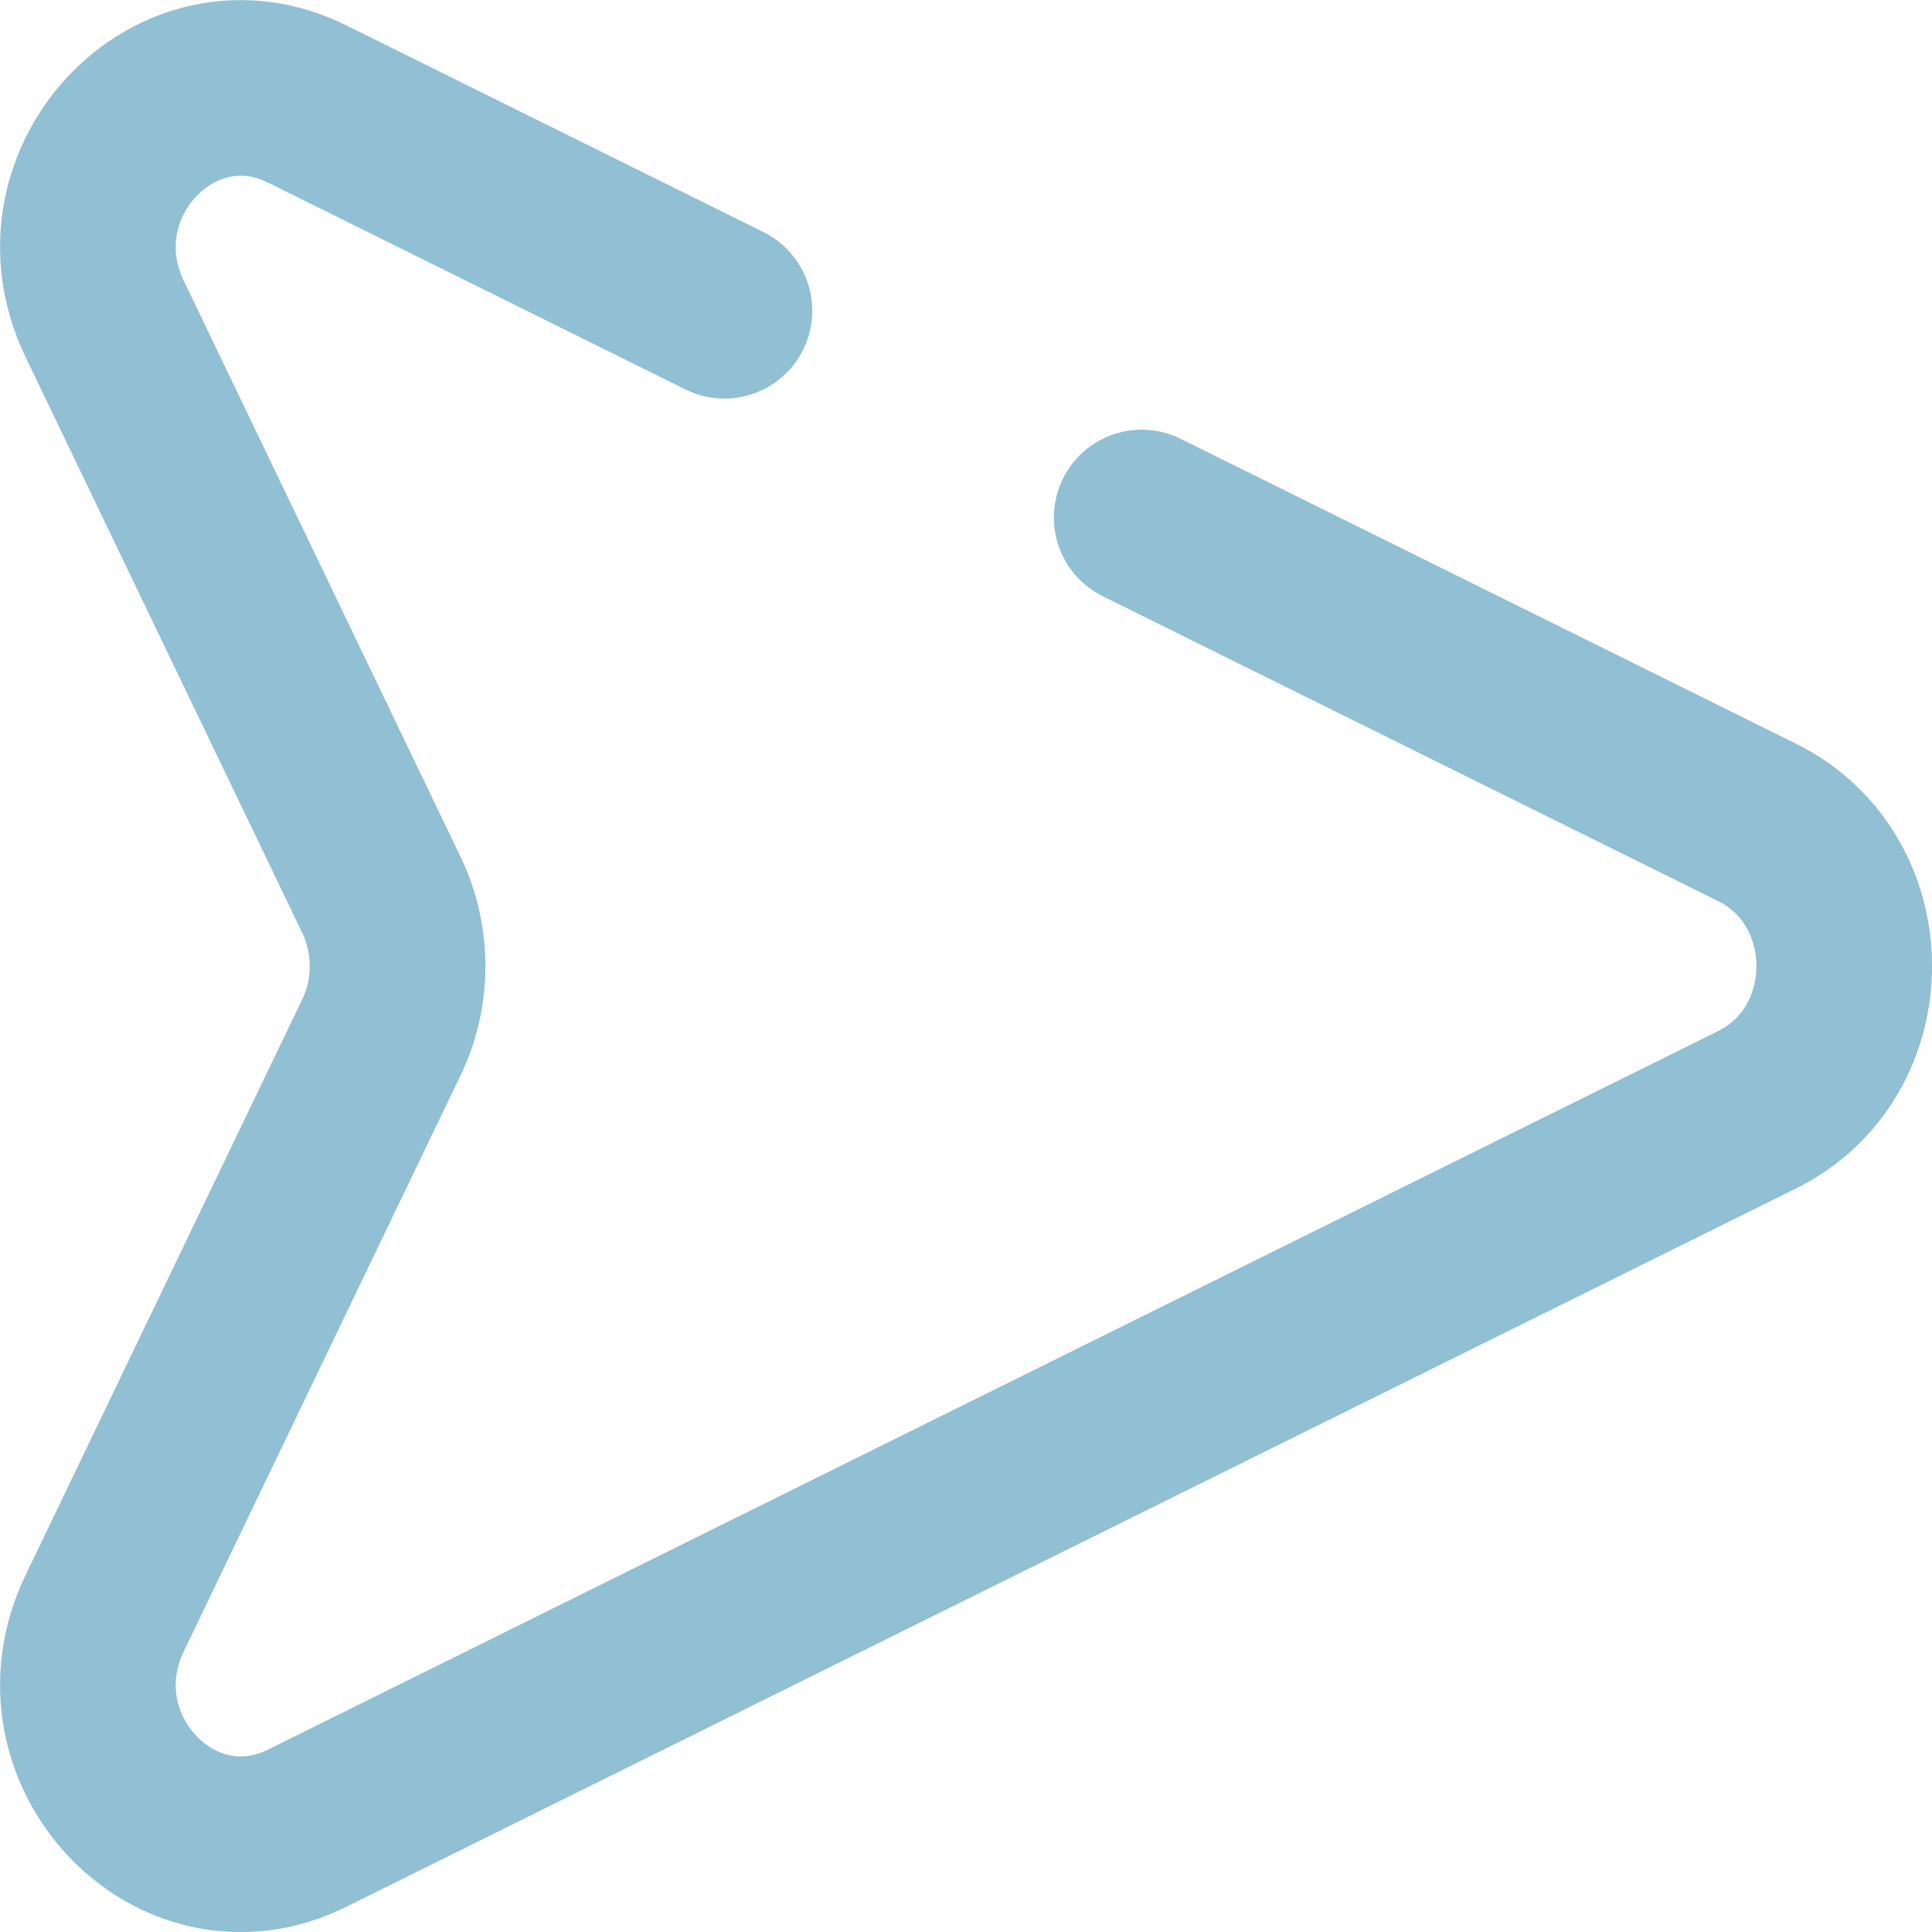
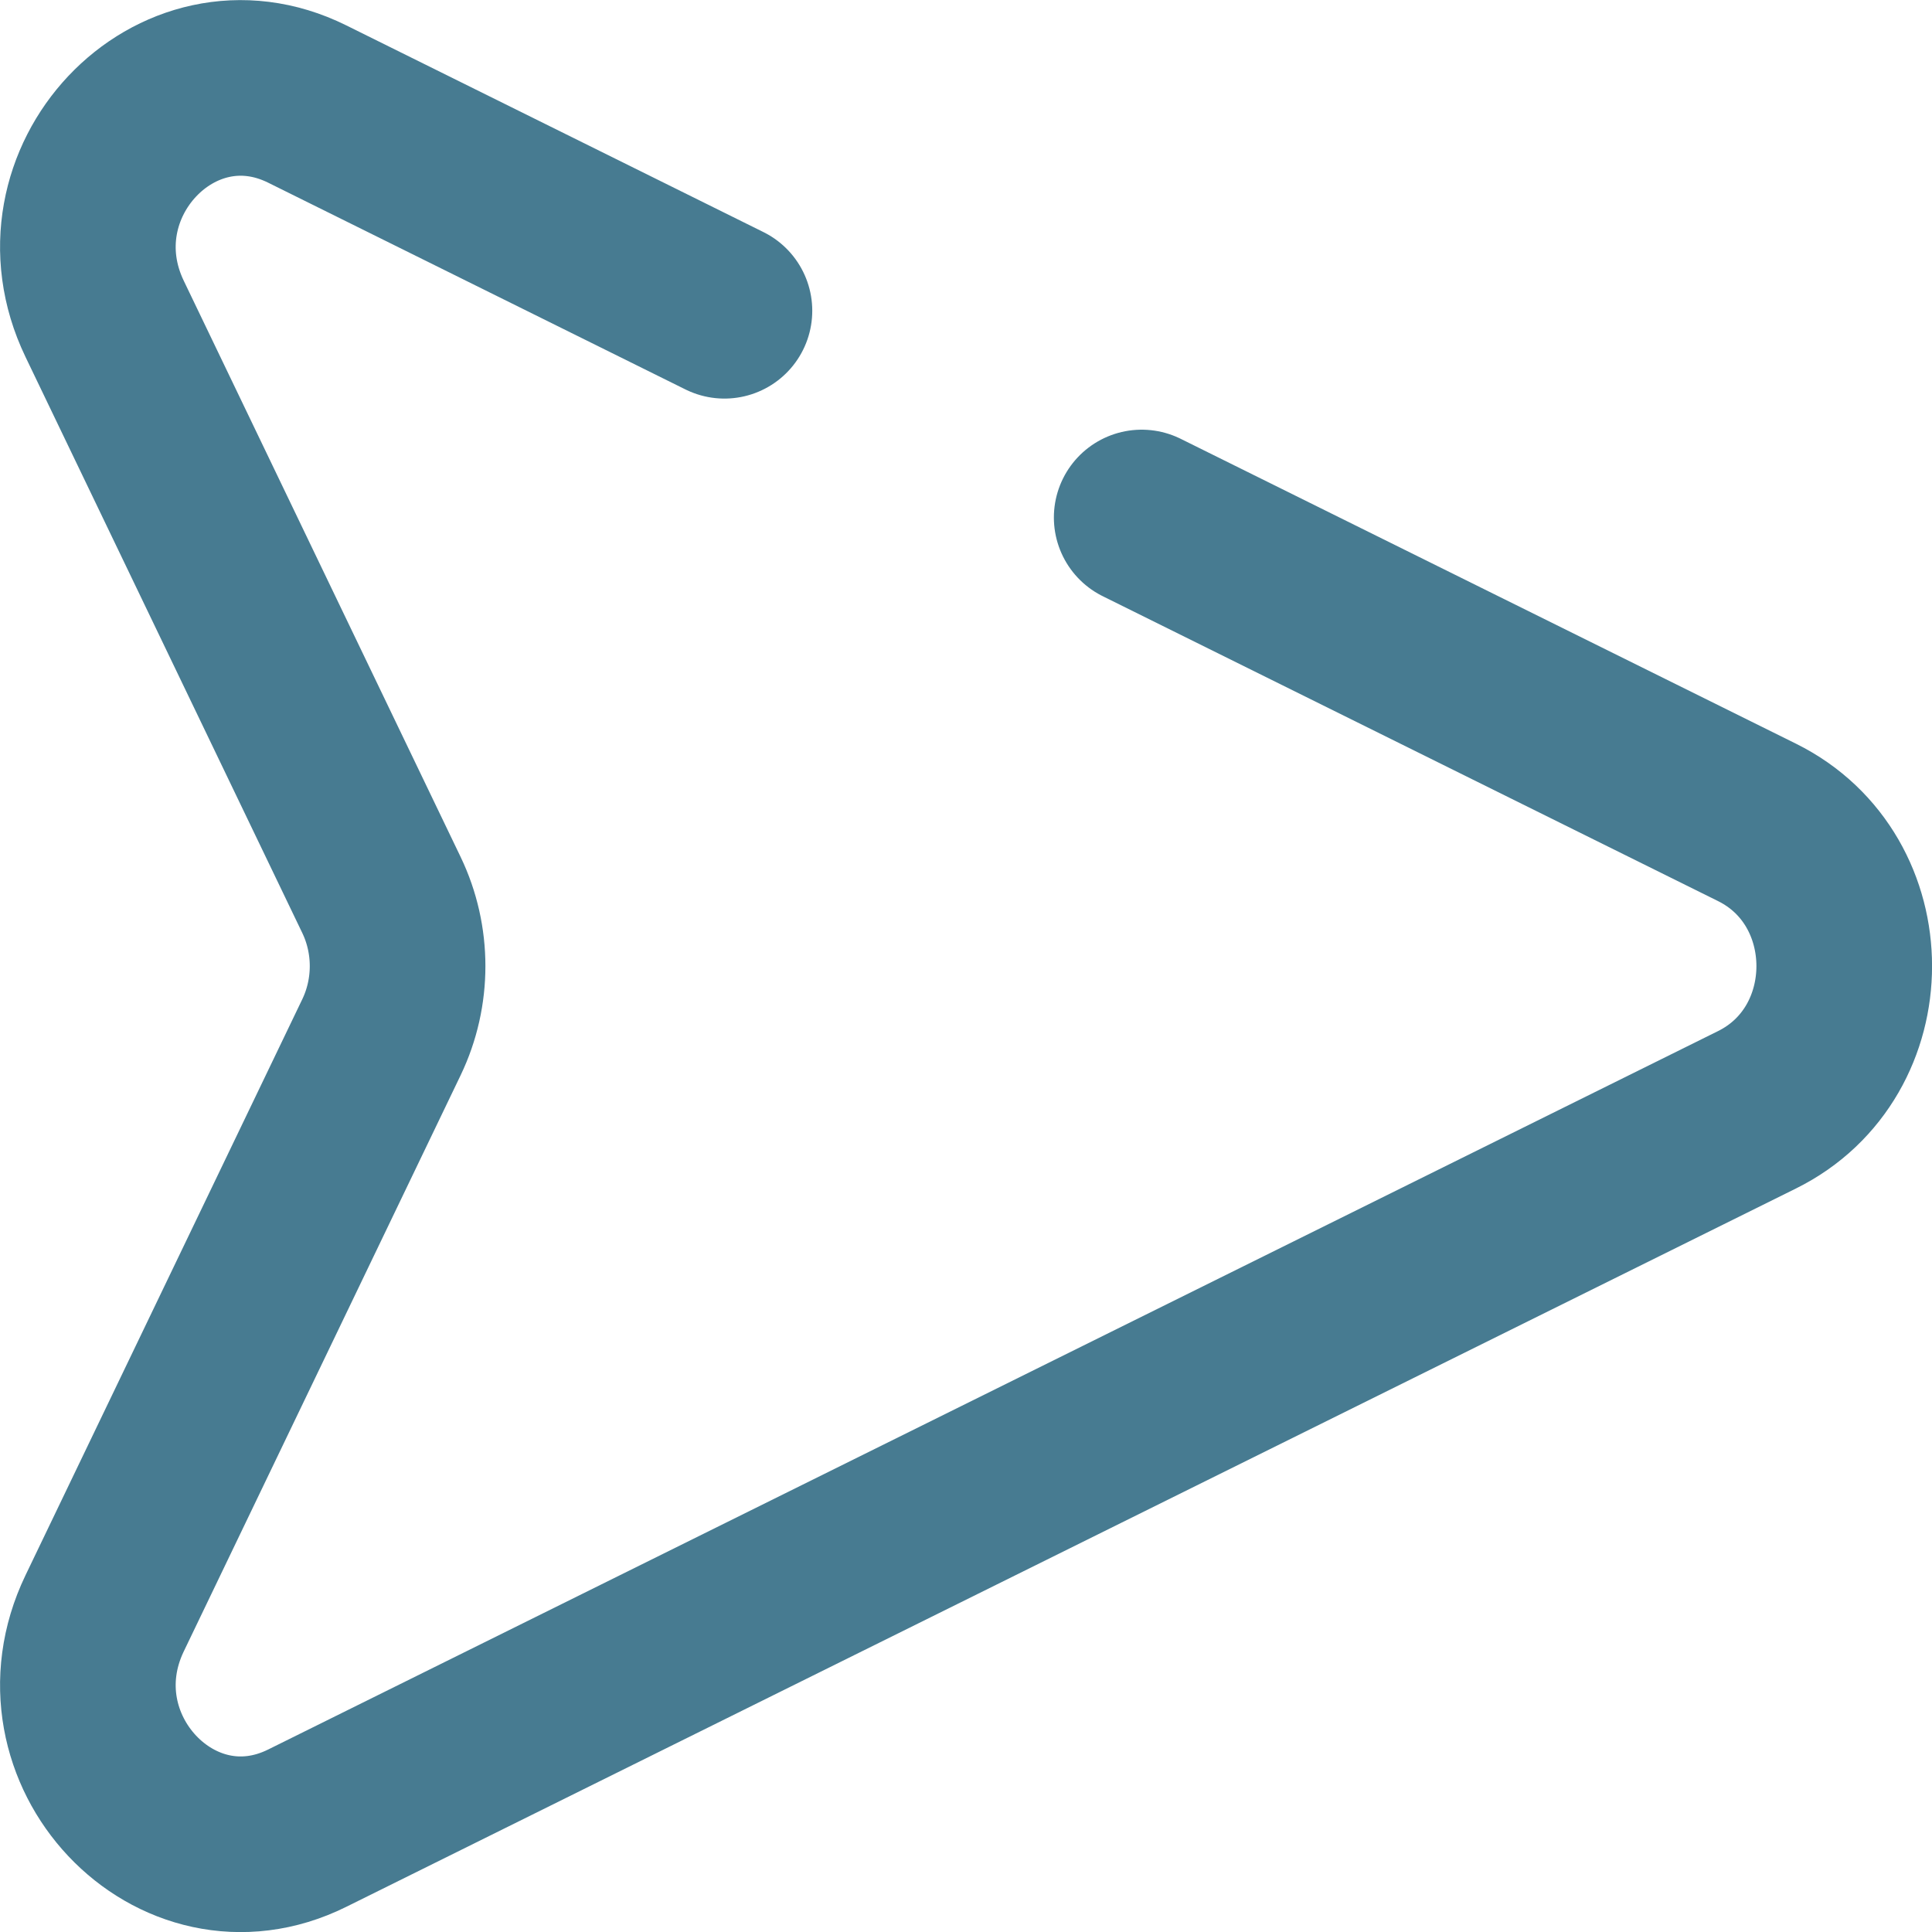
<svg xmlns="http://www.w3.org/2000/svg" width="99" height="99" viewBox="0 0 99 99" fill="none">
-   <path d="M58.503 26.518L90.035 42.142C95.992 45.094 95.992 53.916 90.035 56.867L15.741 93.68C9.01 97.015 2.028 89.609 5.362 82.67L19.546 53.152C20.649 50.856 20.649 48.154 19.546 45.858L5.362 16.339C2.028 9.4 9.01 1.994 15.741 5.33L37.122 15.924" stroke="#91BFD3" stroke-width="9" stroke-linecap="round" />
+   <path d="M58.503 26.518L90.035 42.142C95.992 45.094 95.992 53.916 90.035 56.867L15.741 93.68C9.01 97.015 2.028 89.609 5.362 82.67L19.546 53.152C20.649 50.856 20.649 48.154 19.546 45.858L5.362 16.339C2.028 9.4 9.01 1.994 15.741 5.33L37.122 15.924" stroke="#477B91" stroke-width="9" stroke-linecap="round" />
</svg>
